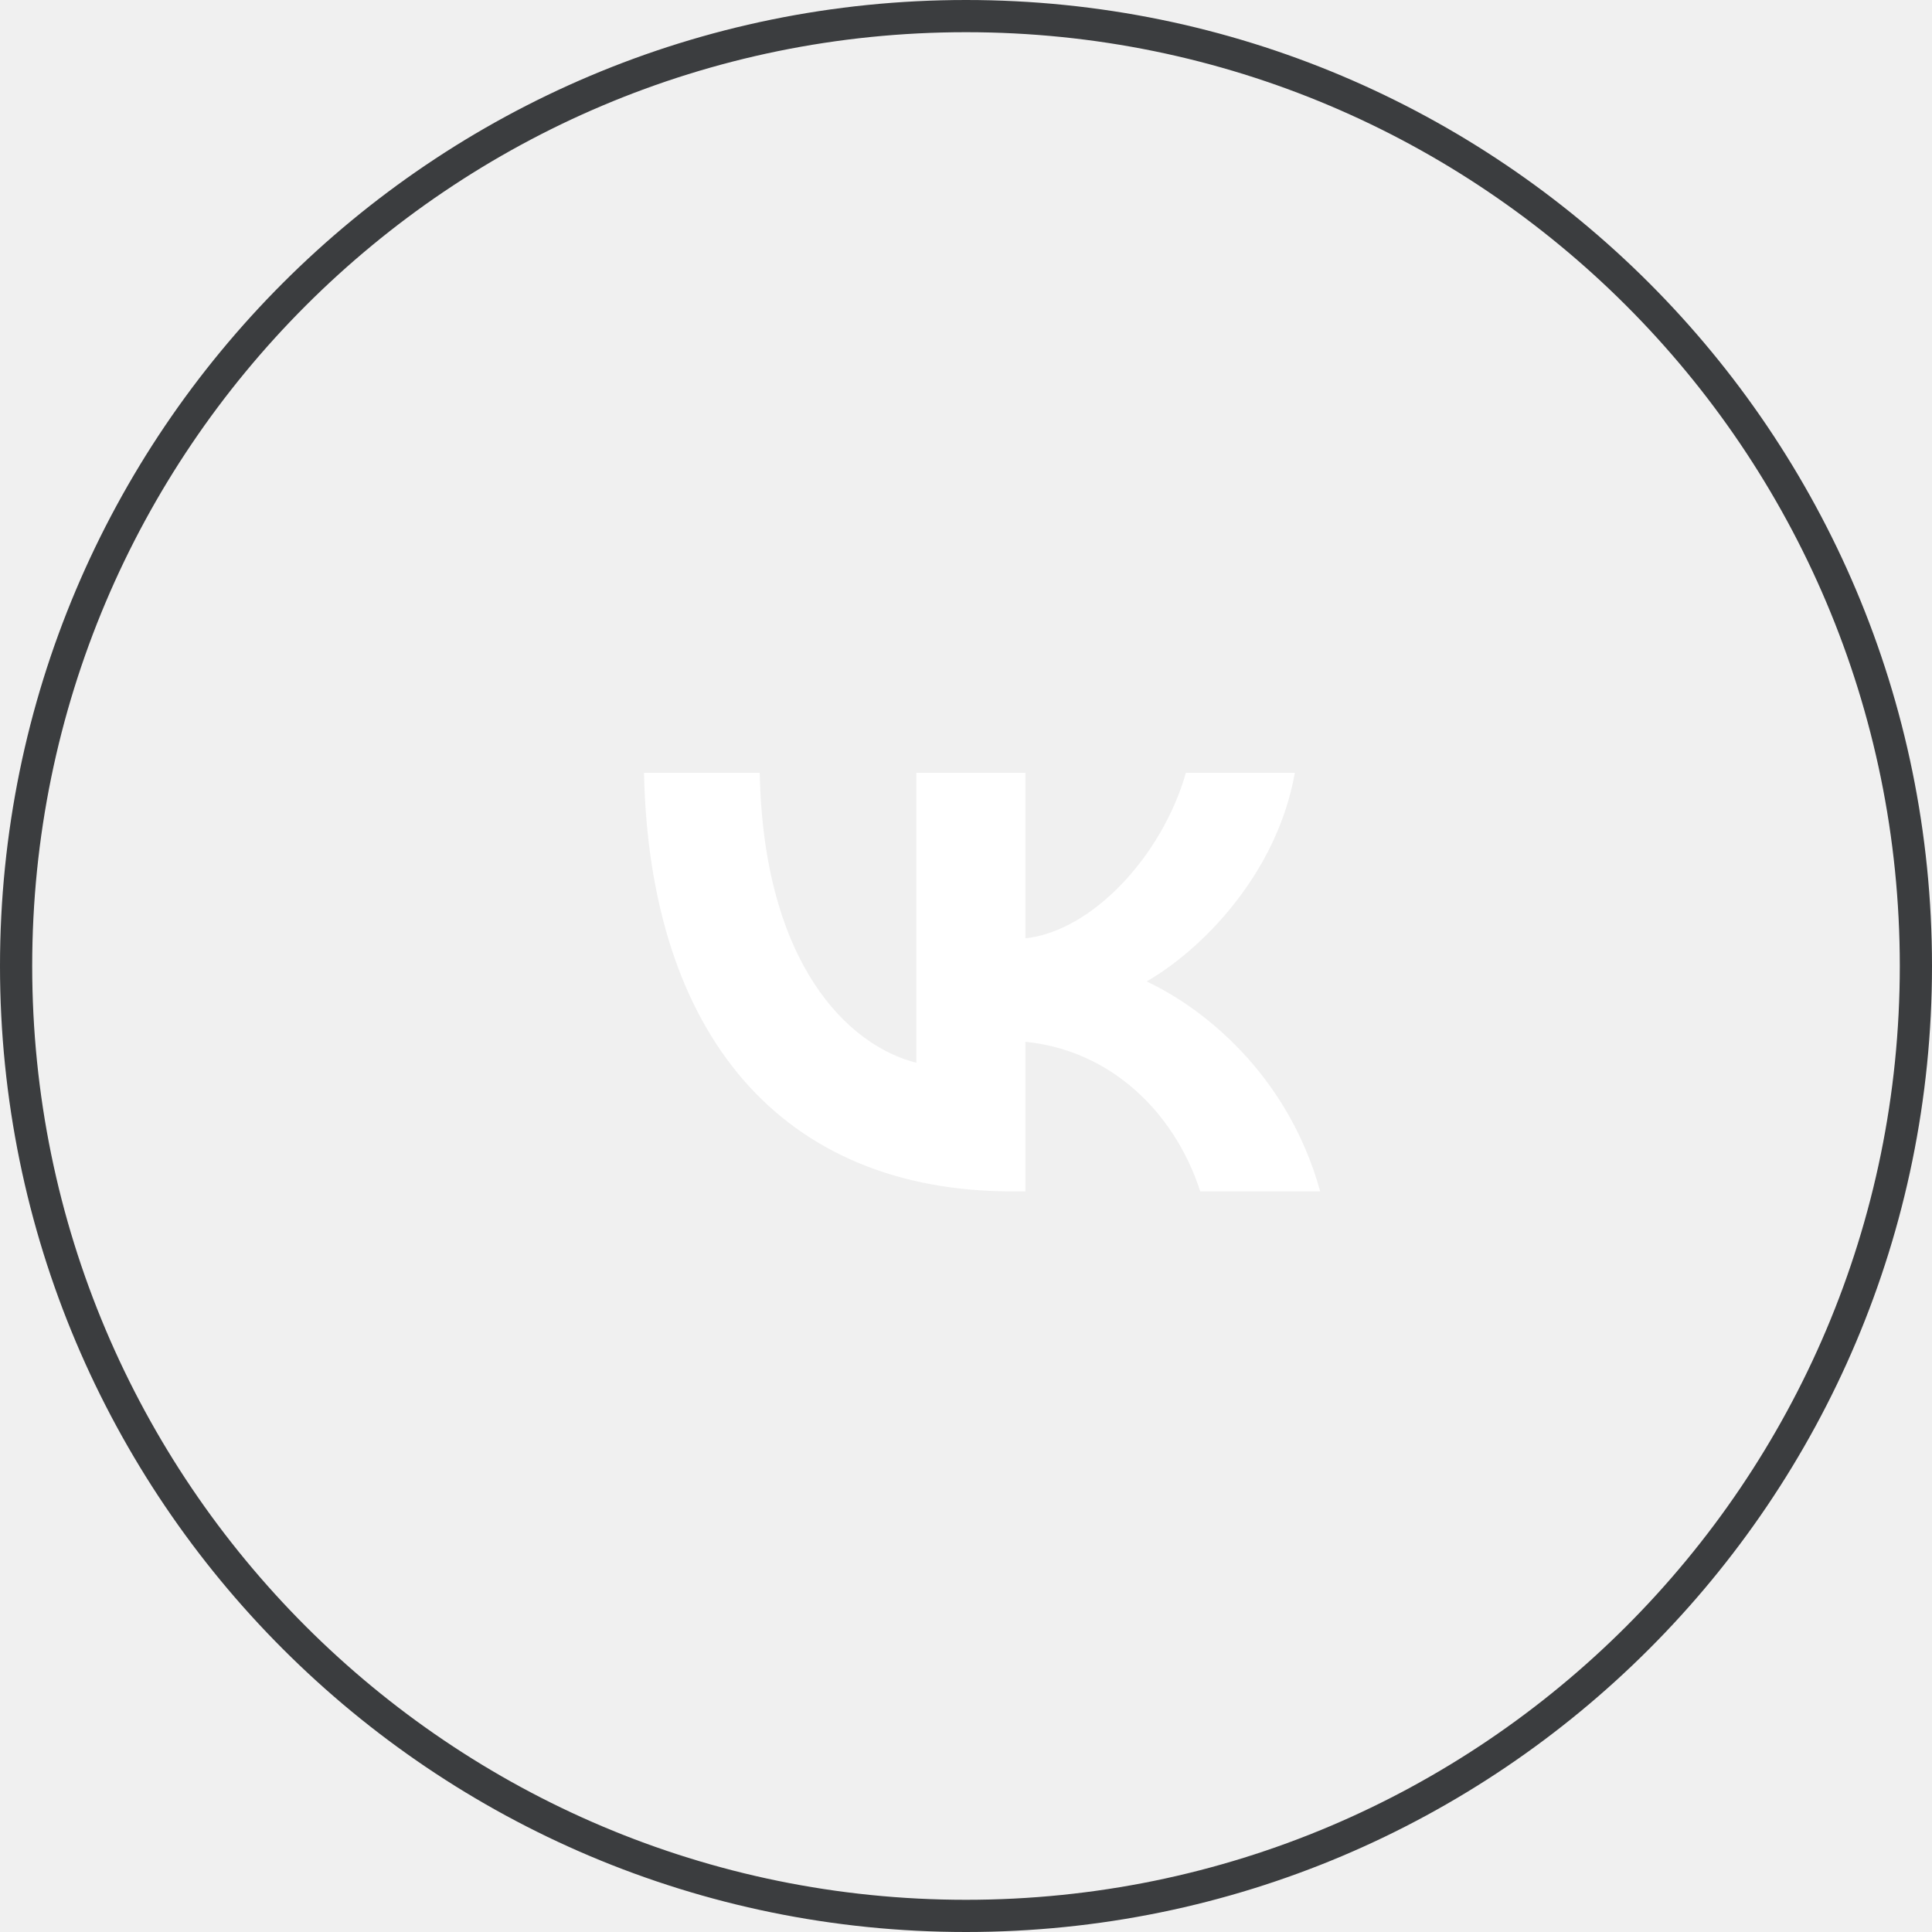
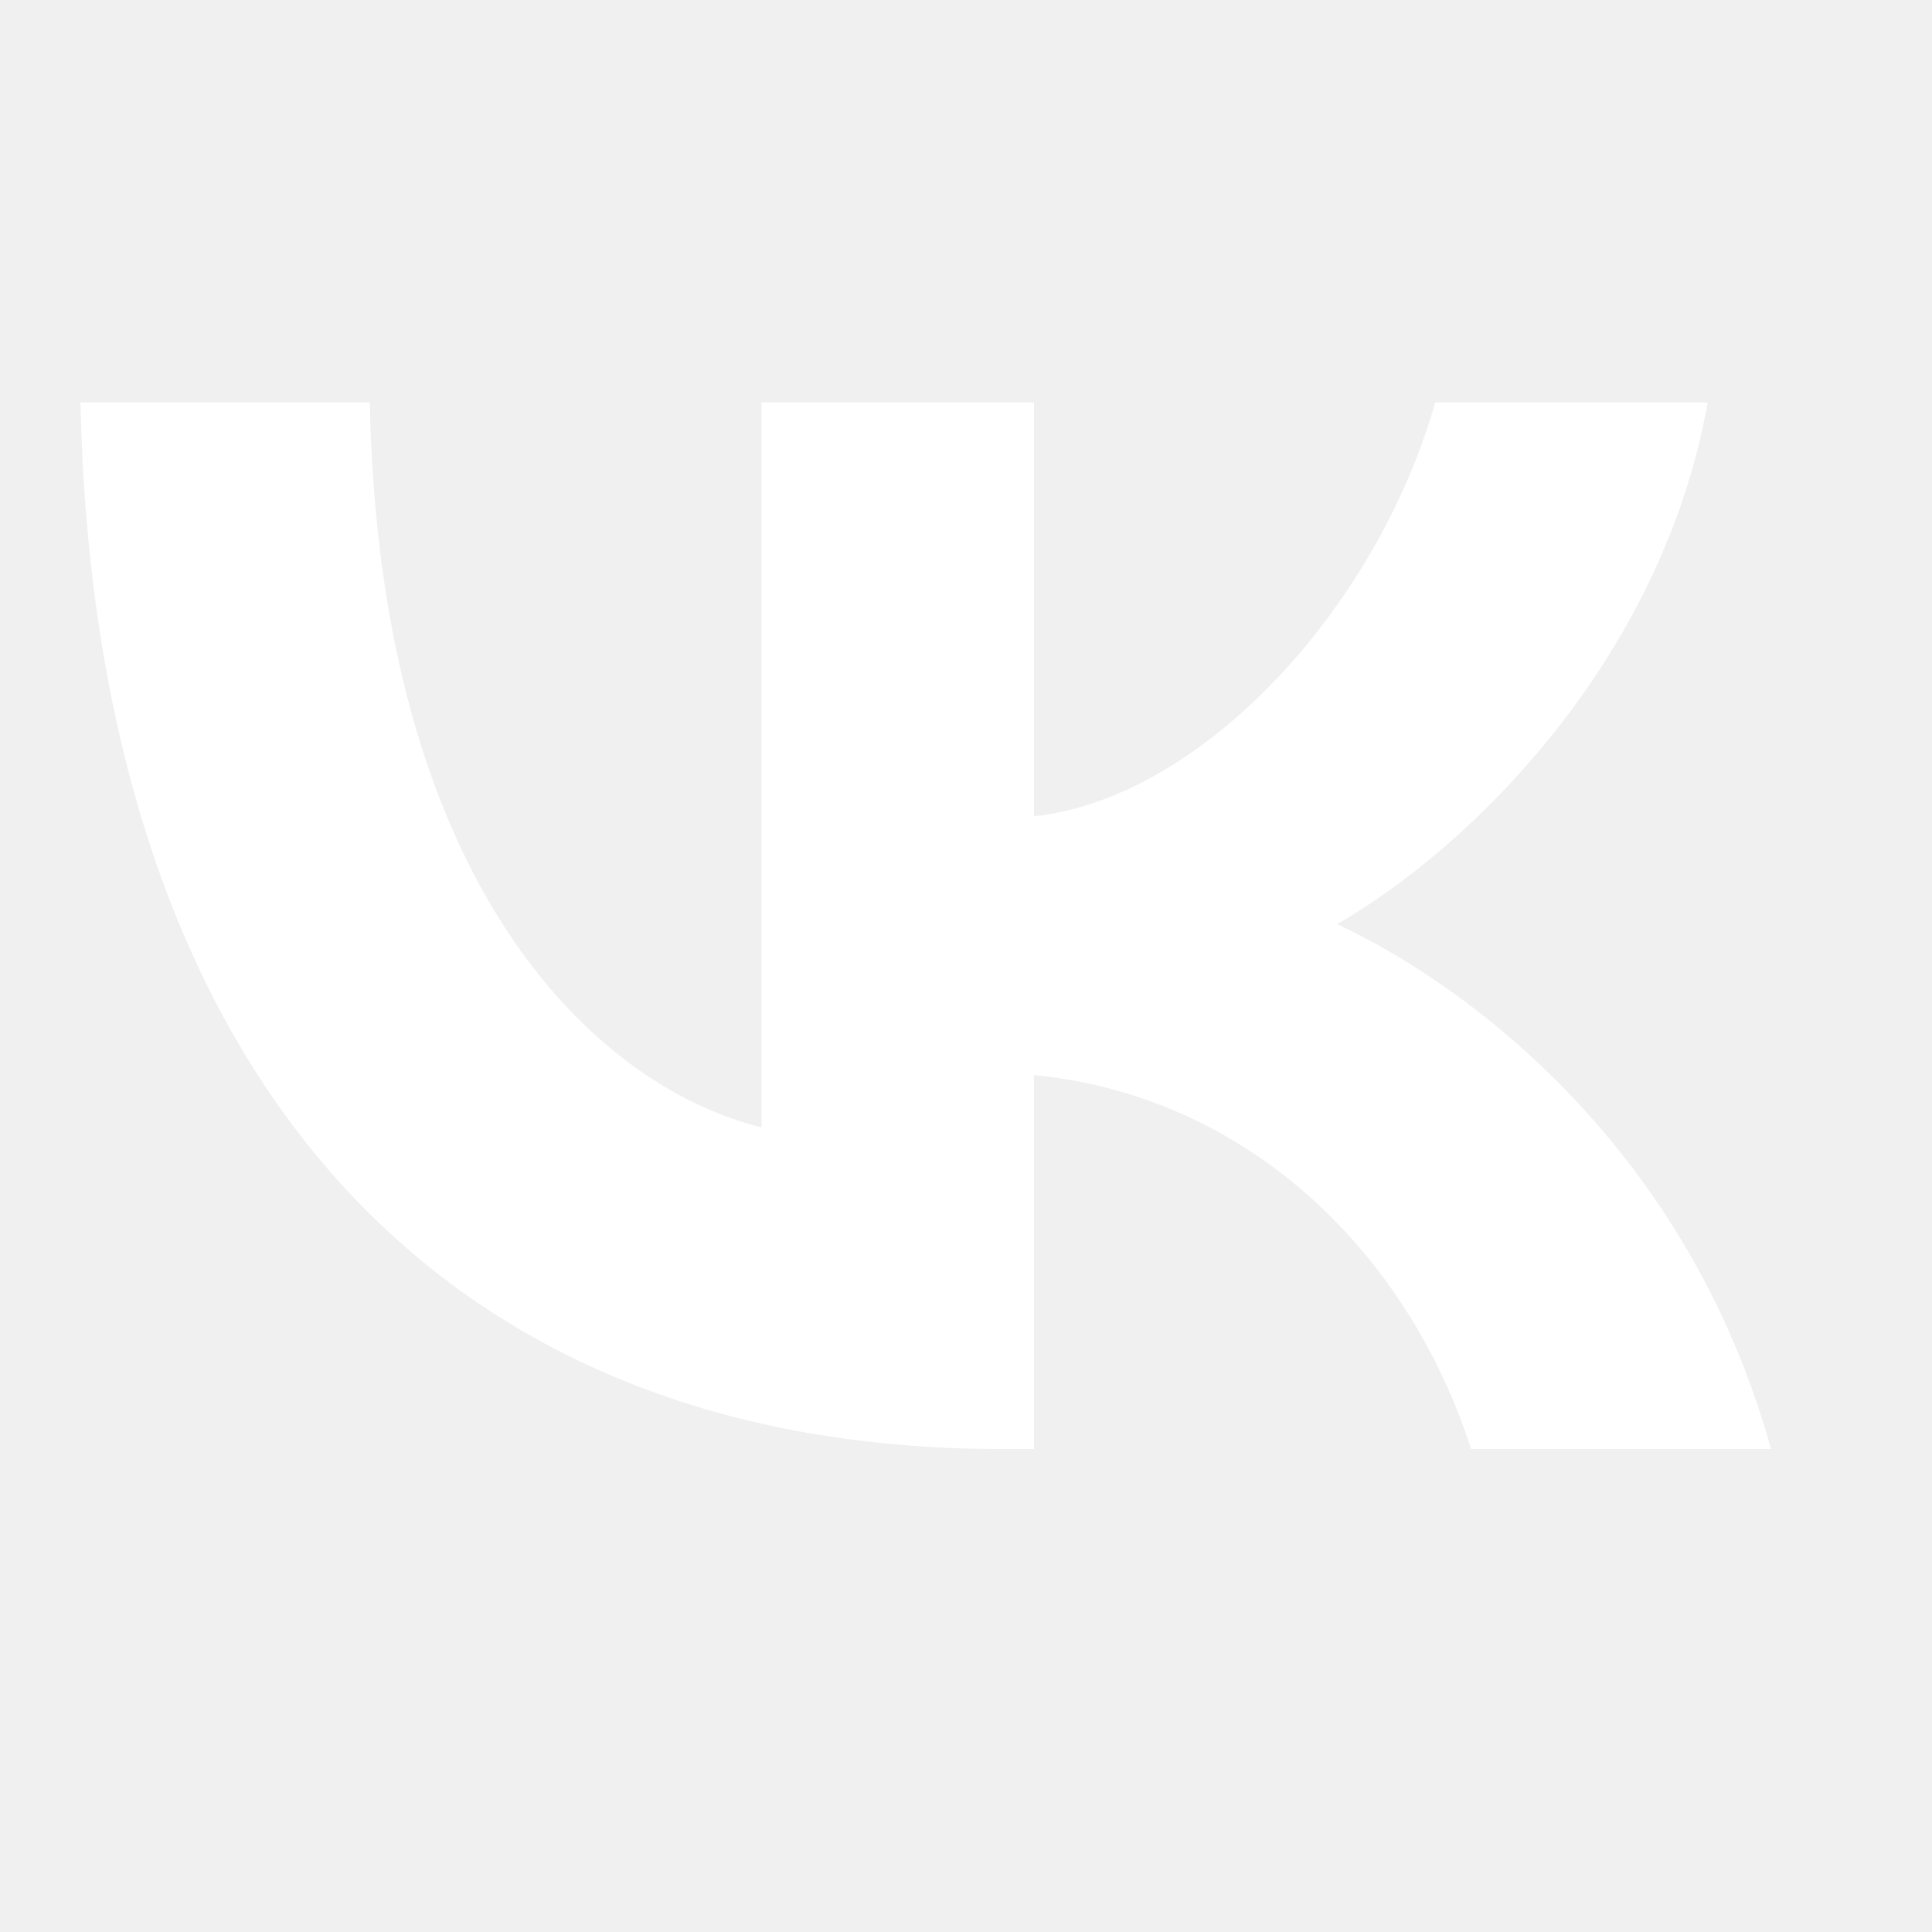
- <svg xmlns="http://www.w3.org/2000/svg" width="60" height="60" viewBox="0 0 60 60" fill="none">
-   <circle cx="30" cy="30" r="29.5" stroke="#3B3D3F" />
-   <path d="M31.438 37C24.263 37 20.171 32.12 20 24H23.594C23.712 29.96 26.362 32.484 28.46 33.005V24H31.845V29.14C33.917 28.919 36.094 26.577 36.829 24H40.213C39.649 27.175 37.288 29.517 35.609 30.48C37.288 31.261 39.977 33.304 41 37H37.275C36.475 34.528 34.481 32.615 31.845 32.354V37H31.438Z" fill="white" />
+ <svg xmlns="http://www.w3.org/2000/svg" width="24" height="24" viewBox="0 0 24 24" fill="none">
+   <path d="M12.438 18C5.263 18 1.171 13.12 1 5H4.594C4.712 10.96 7.362 13.484 9.46 14.005V5H12.845V10.14C14.917 9.919 17.094 7.577 17.829 5H21.213C20.649 8.175 18.288 10.518 16.609 11.48C18.288 12.261 20.977 14.304 22 18H18.275C17.475 15.528 15.481 13.615 12.845 13.354V18H12.438Z" fill="white" />
</svg>
